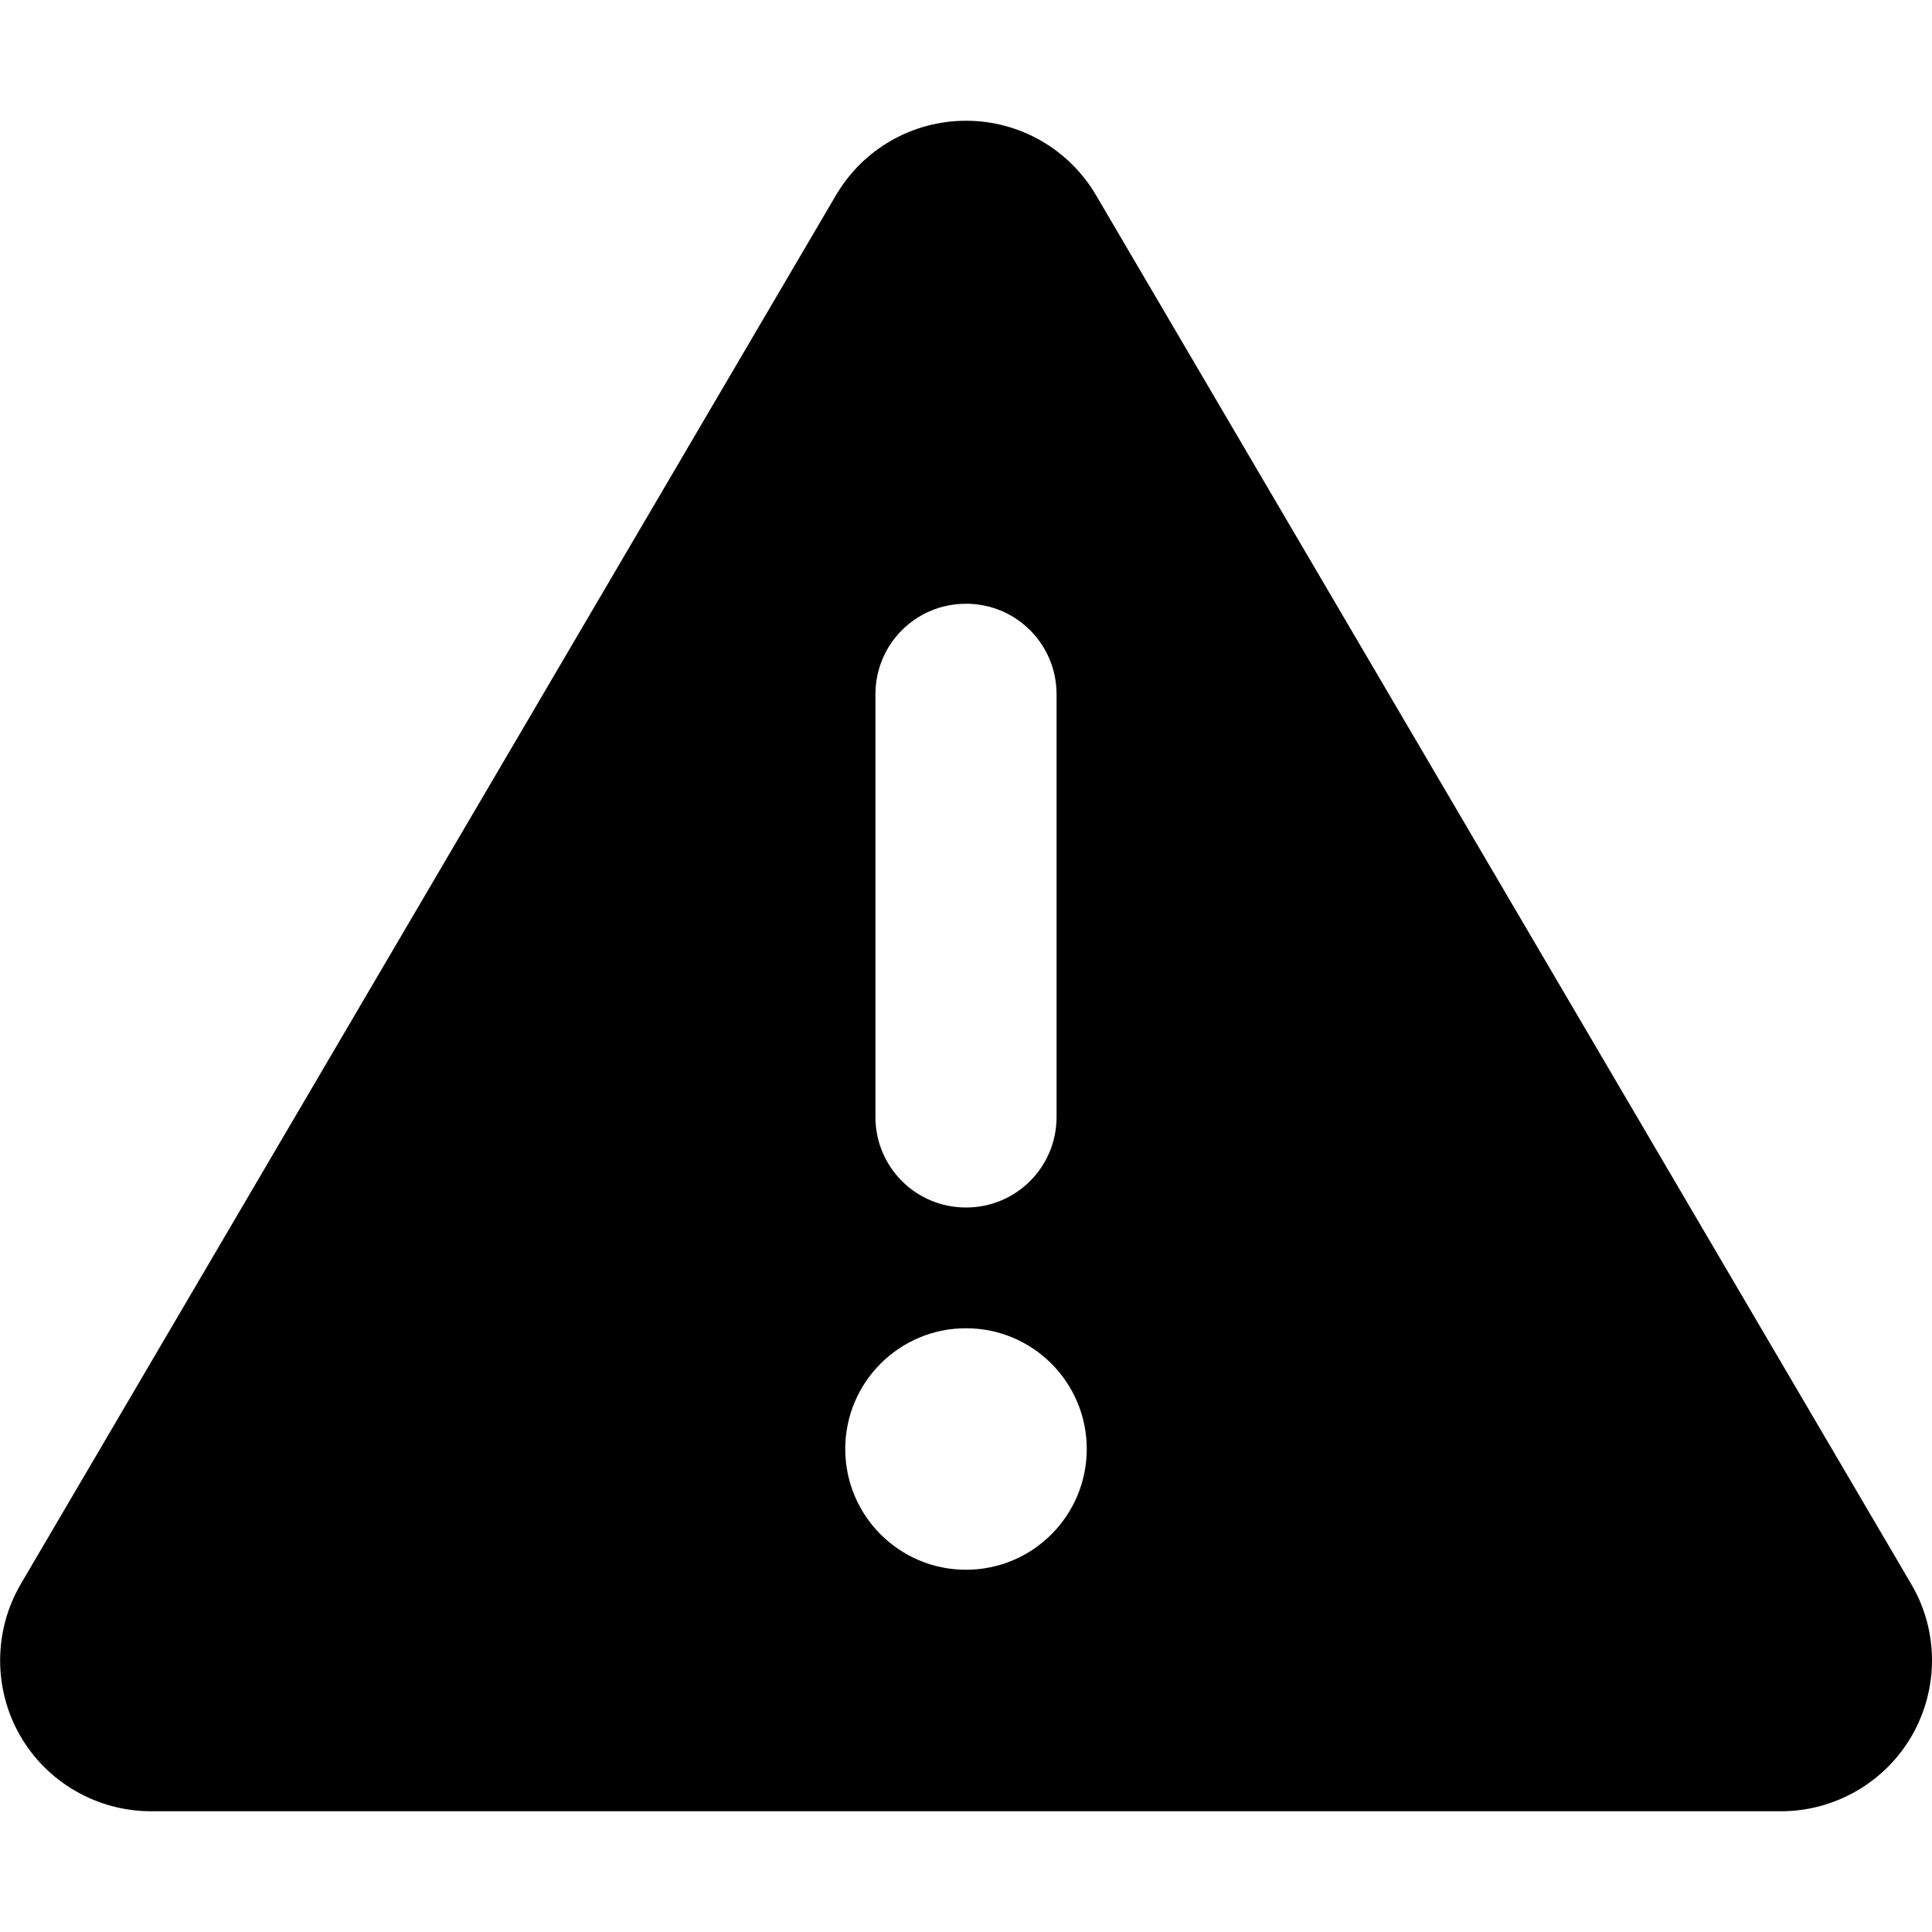
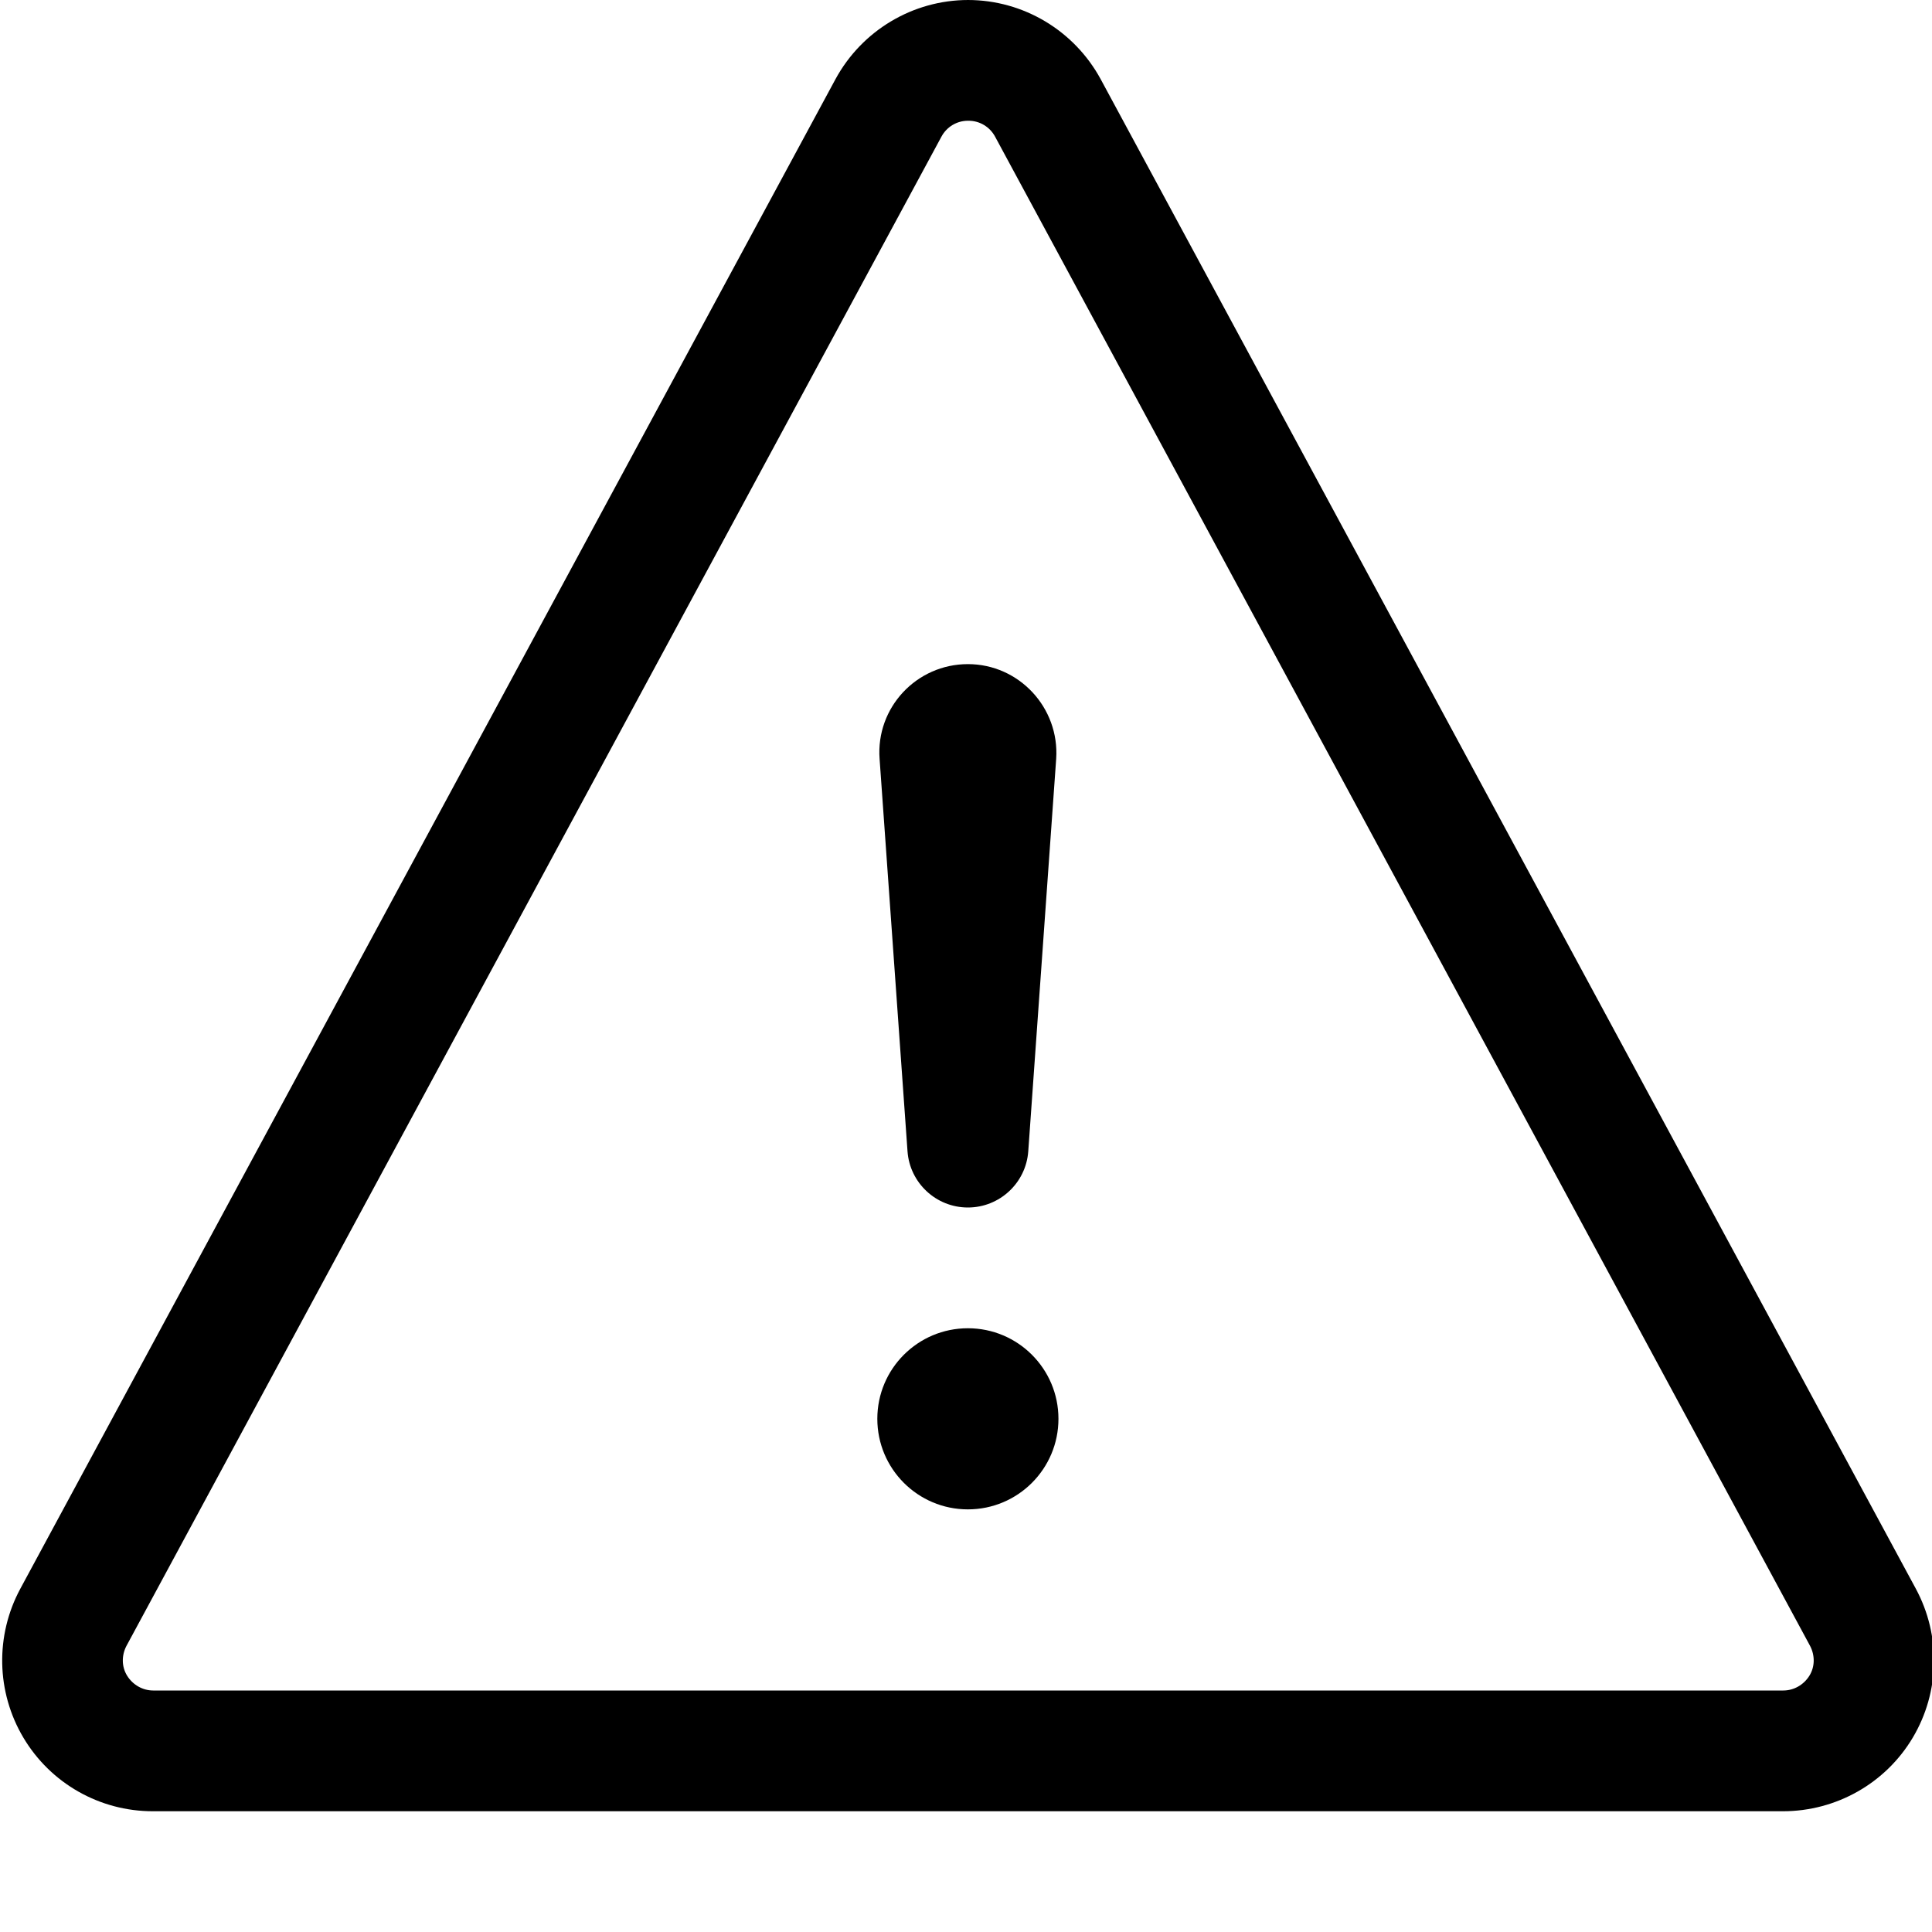
<svg xmlns="http://www.w3.org/2000/svg" viewBox="0 0 512 512">
-   <path d="M256 32c14.2 0 27.3 7.5 34.5 19.8l216 368c7.3 12.4 7.3 27.7 .2 40.1S486.3 480 472 480H40c-14.3 0-27.6-7.7-34.7-20.1s-7-27.8 .2-40.1l216-368C228.7 39.5 241.8 32 256 32zm0 128c-13.3 0-24 10.7-24 24V296c0 13.3 10.7 24 24 24s24-10.7 24-24V184c0-13.3-10.7-24-24-24zm32 224a32 32 0 1 0 -64 0 32 32 0 1 0 64 0z" />
+   <path fill="currentColor" d="M256.5 0c14.7 0 28.2 8.1 35.2 21l216 400c6.7 12.4 6.4 27.4-.8 39.5S486.6 480 472.5 480l-432 0c-14.1 0-27.1-7.4-34.3-19.5s-7.5-27.1-.8-39.5l216-400c7-12.9 20.5-21 35.2-21zm0 32c-2.9 0-5.6 1.6-7 4.2l-216 400c-1.3 2.5-1.3 5.5 .2 7.9s4.1 3.9 6.9 3.9l432 0c2.8 0 5.4-1.5 6.9-3.9s1.5-5.4 .2-7.9l-216-400c-1.4-2.6-4.1-4.2-7-4.2zm0 368a24 24 0 1 1 0-48 24 24 0 1 1 0 48zm0-224c13.6 0 24.3 11.6 23.4 25.1l-7.4 104c-.6 8.4-7.6 14.9-16 14.9s-15.4-6.5-16-14.9l-7.4-104c-1-13.6 9.8-25.1 23.4-25.1z" />
</svg>
